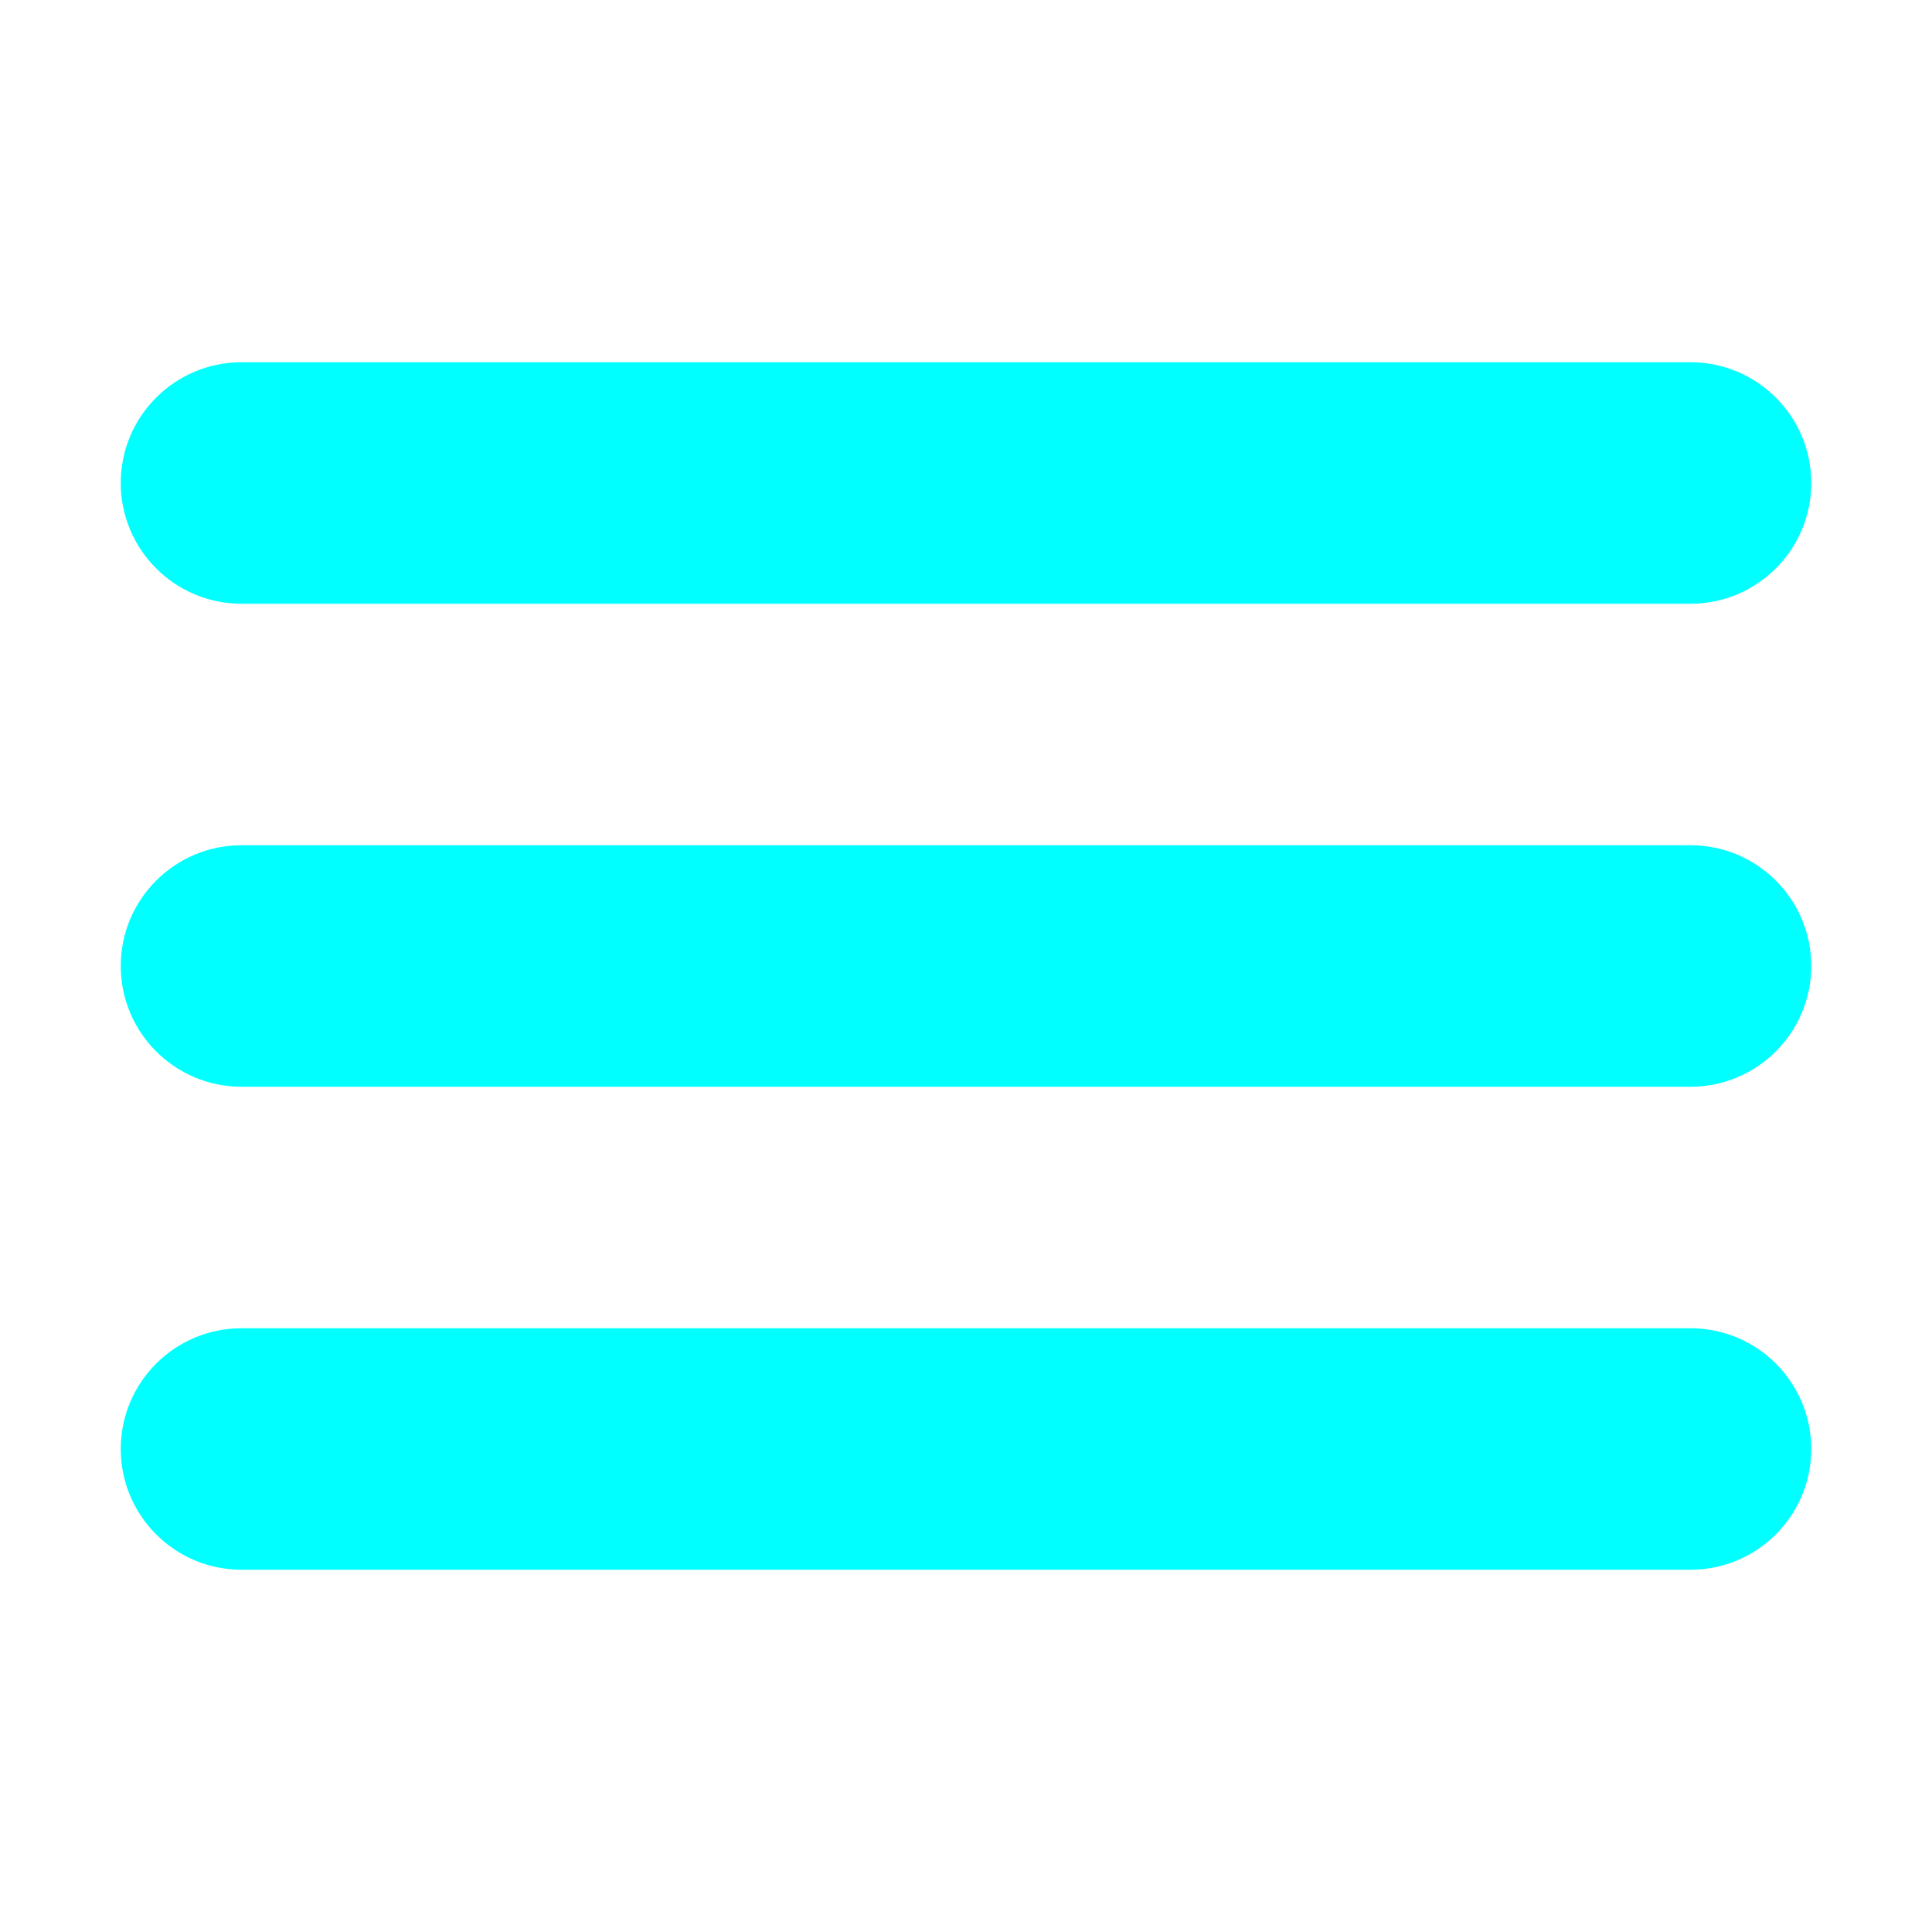
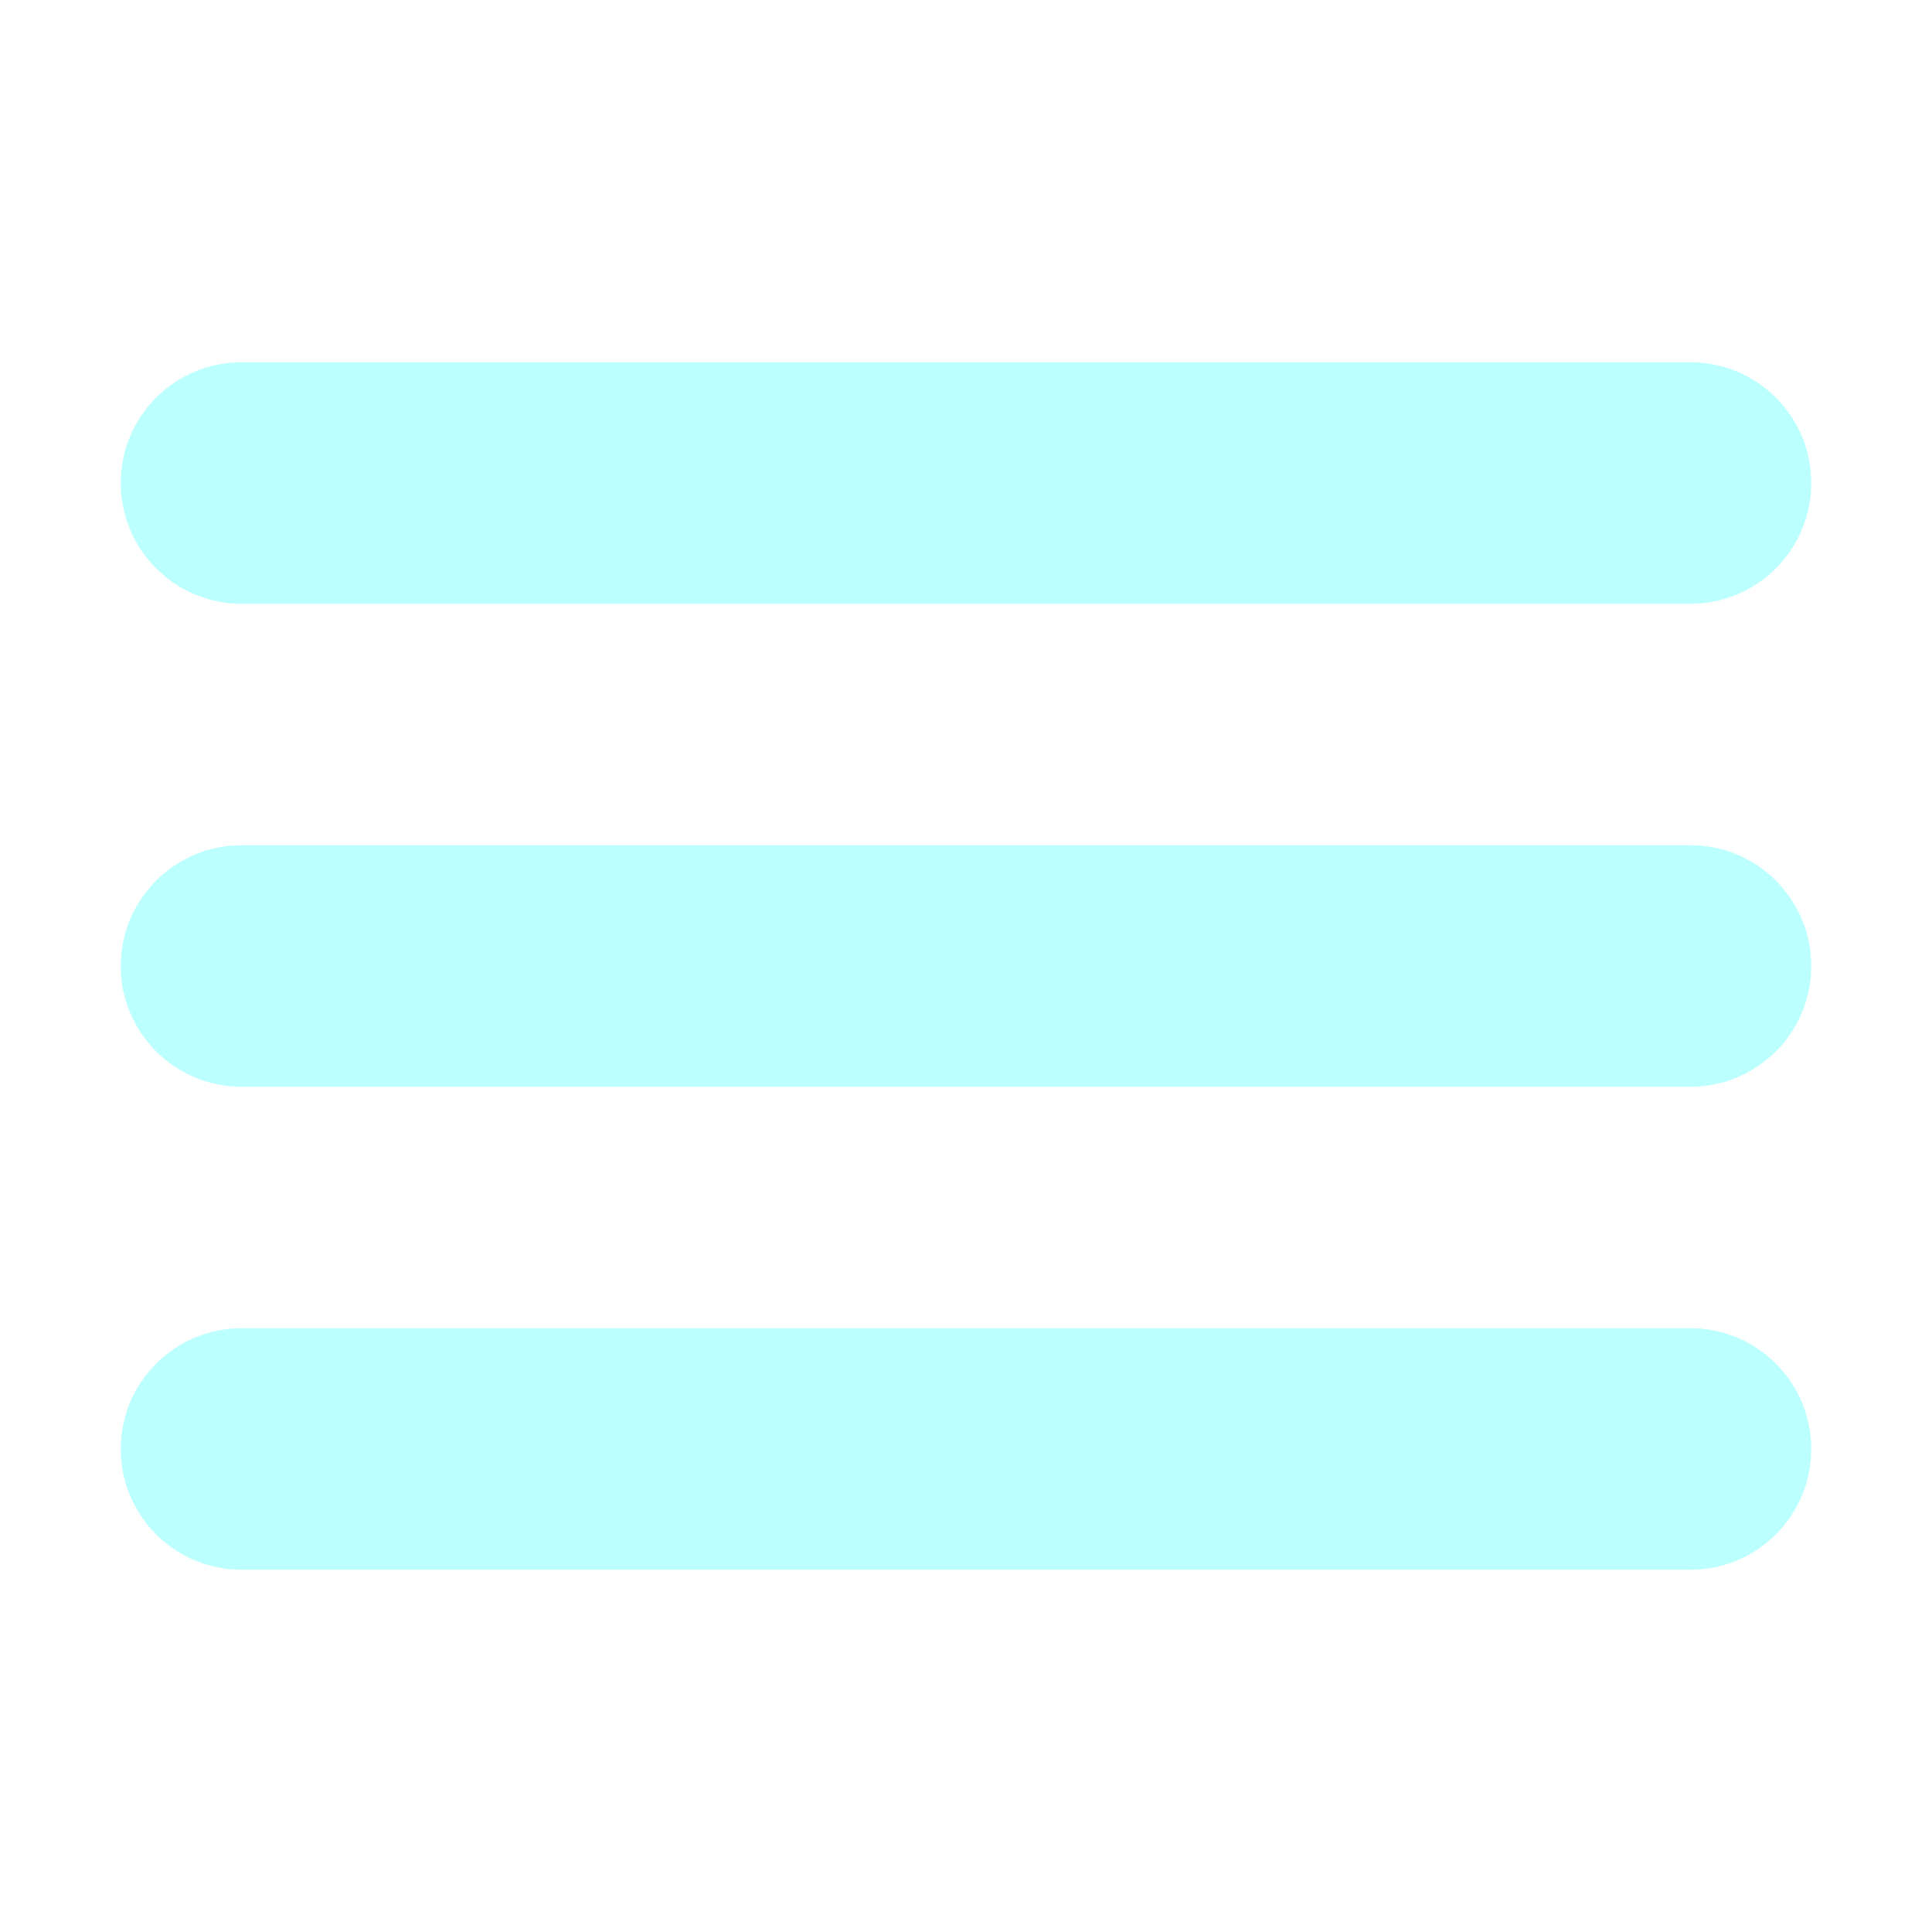
<svg xmlns="http://www.w3.org/2000/svg" height="32px" id="Layer_1" style="enable-background:new 0 0 32 32;" version="1.1" viewBox="0 0 32 32" width="32px" xml:space="preserve">
  <defs id="defs7" />
-   <path d="M4,10h24c1.104,0,2-0.896,2-2s-0.896-2-2-2H4C2.896,6,2,6.896,2,8S2.896,10,4,10z M28,14H4c-1.104,0-2,0.896-2,2  s0.896,2,2,2h24c1.104,0,2-0.896,2-2S29.104,14,28,14z M28,22H4c-1.104,0-2,0.896-2,2s0.896,2,2,2h24c1.104,0,2-0.896,2-2  S29.104,22,28,22z" id="path2" style="fill:#00ffff" />
+   <path d="M4,10h24c1.104,0,2-0.896,2-2s-0.896-2-2-2H4C2.896,6,2,6.896,2,8S2.896,10,4,10z M28,14H4c-1.104,0-2,0.896-2,2  s0.896,2,2,2h24c1.104,0,2-0.896,2-2S29.104,14,28,14z M28,22H4c-1.104,0-2,0.896-2,2s0.896,2,2,2h24c1.104,0,2-0.896,2-2  S29.104,22,28,22z" id="path2" style="fill:#bbffff;fill-opacity:1" />
</svg>
